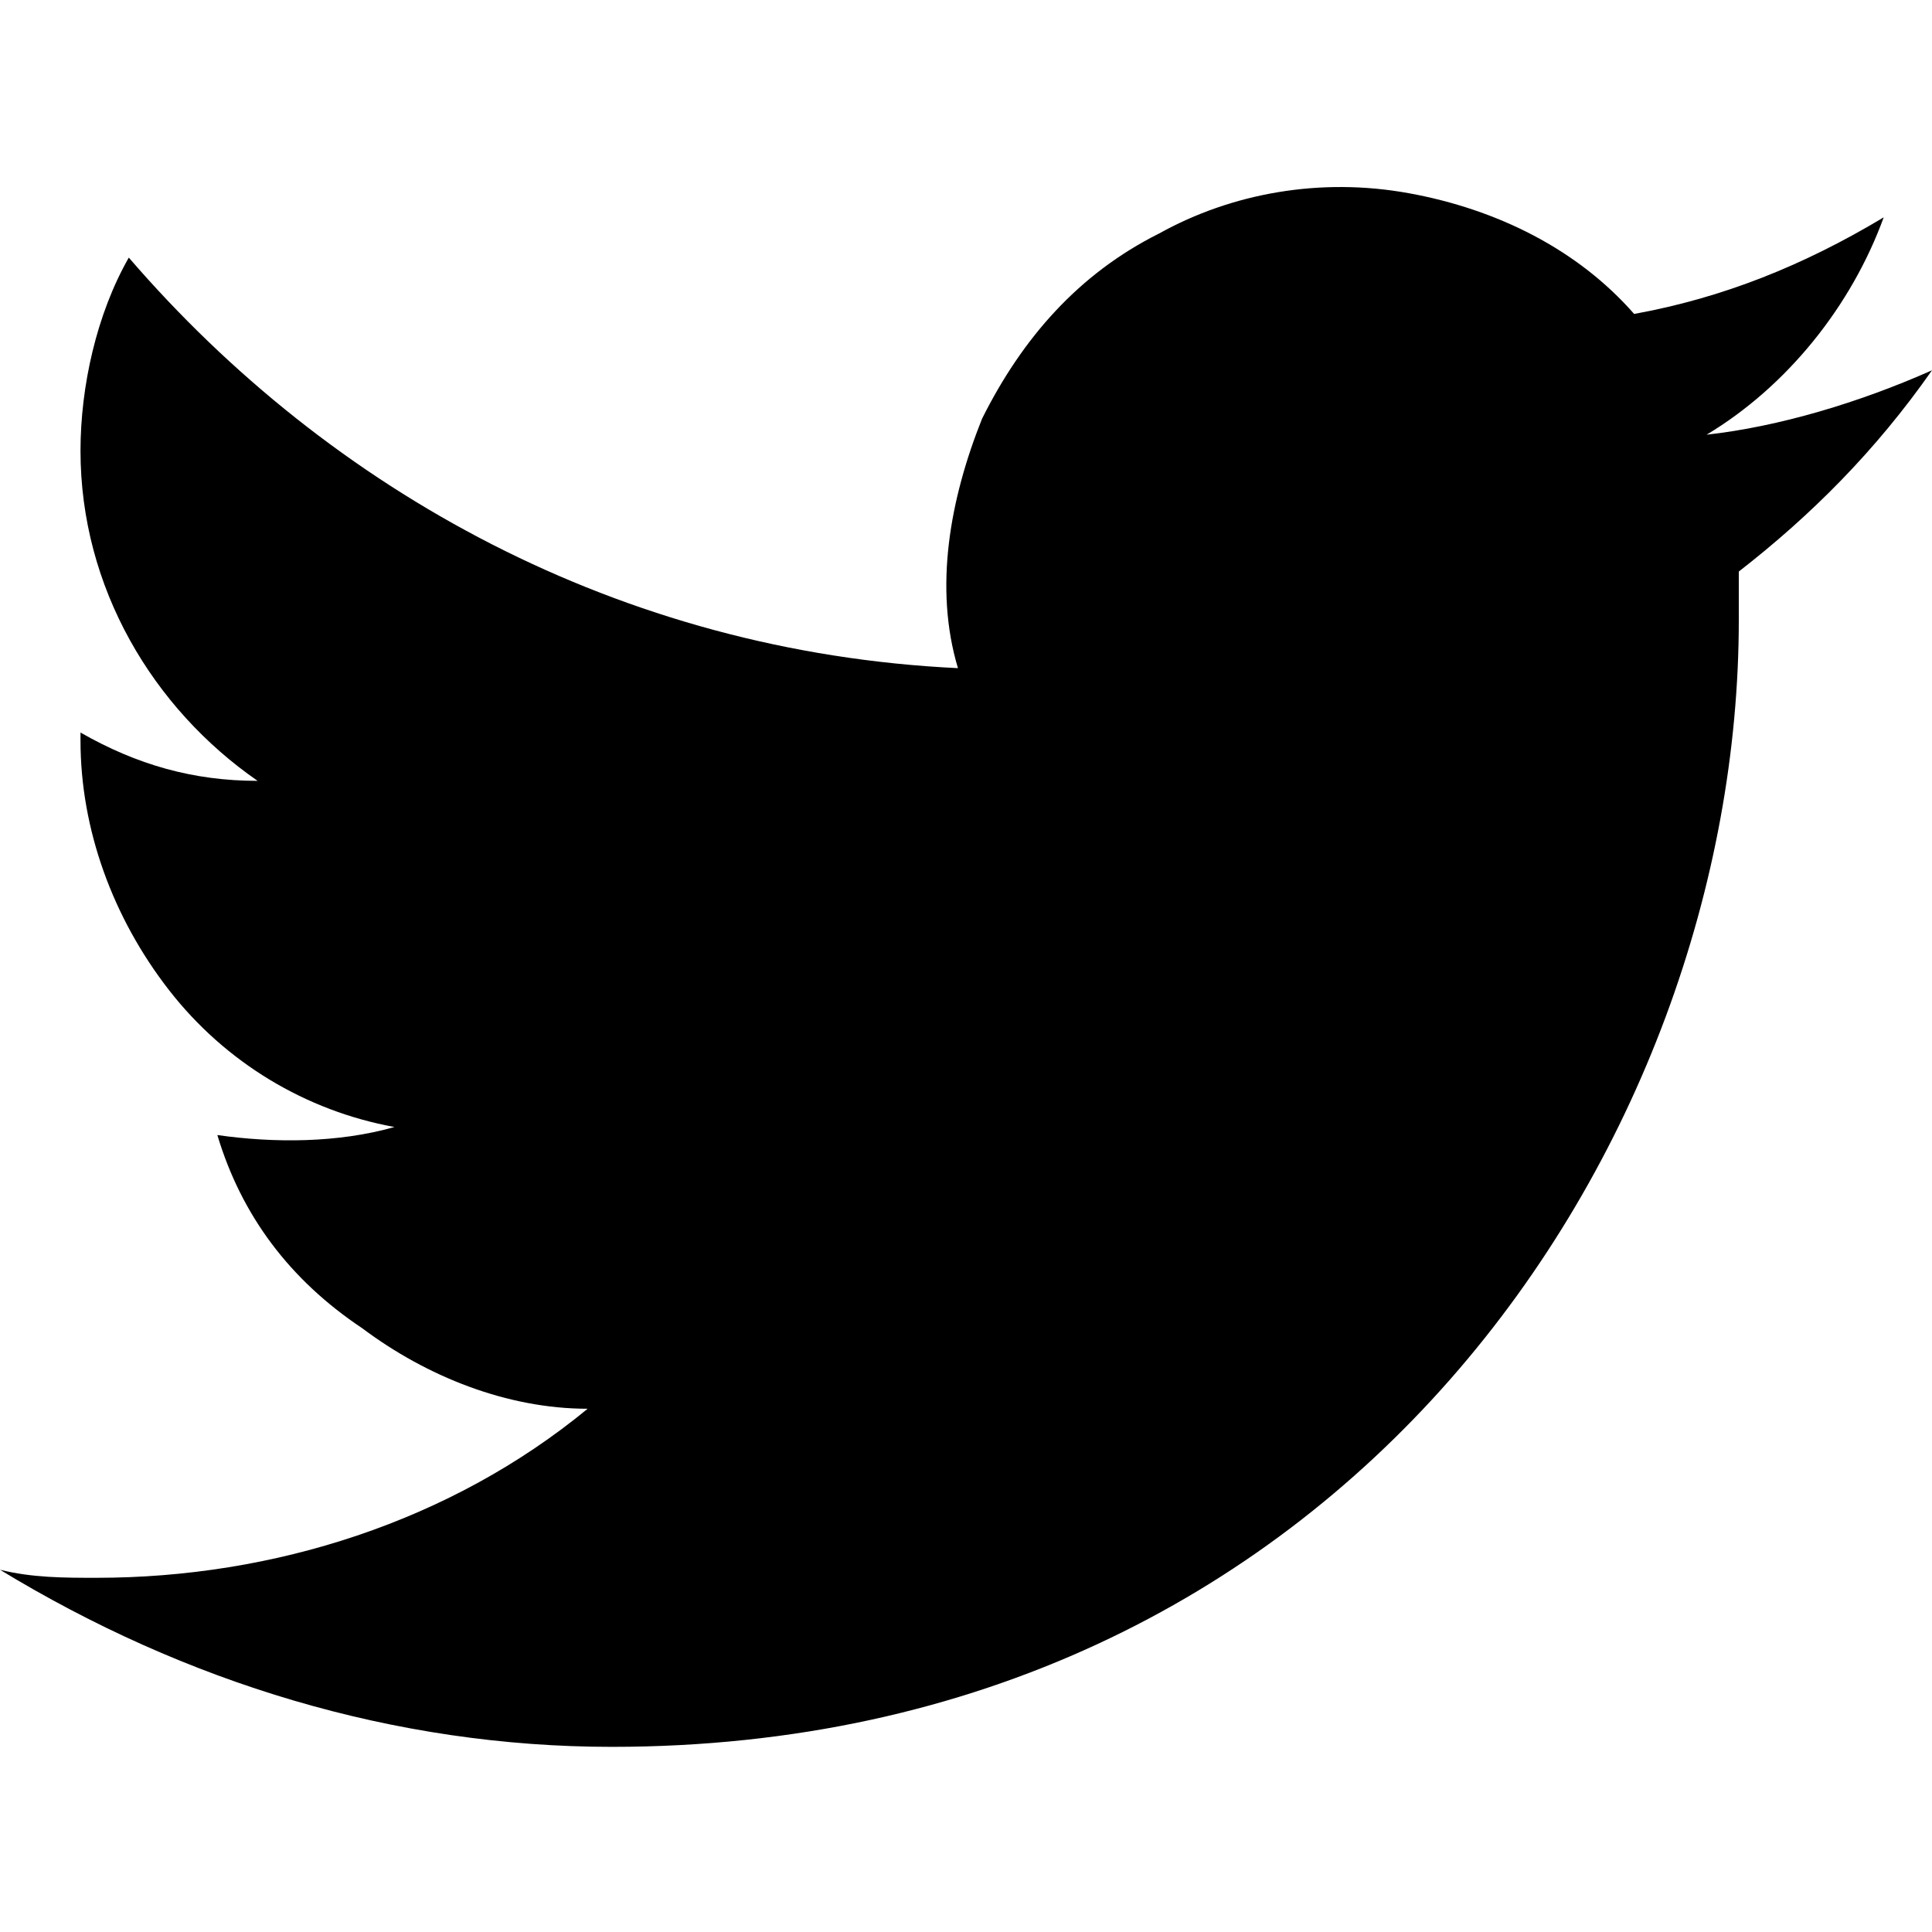
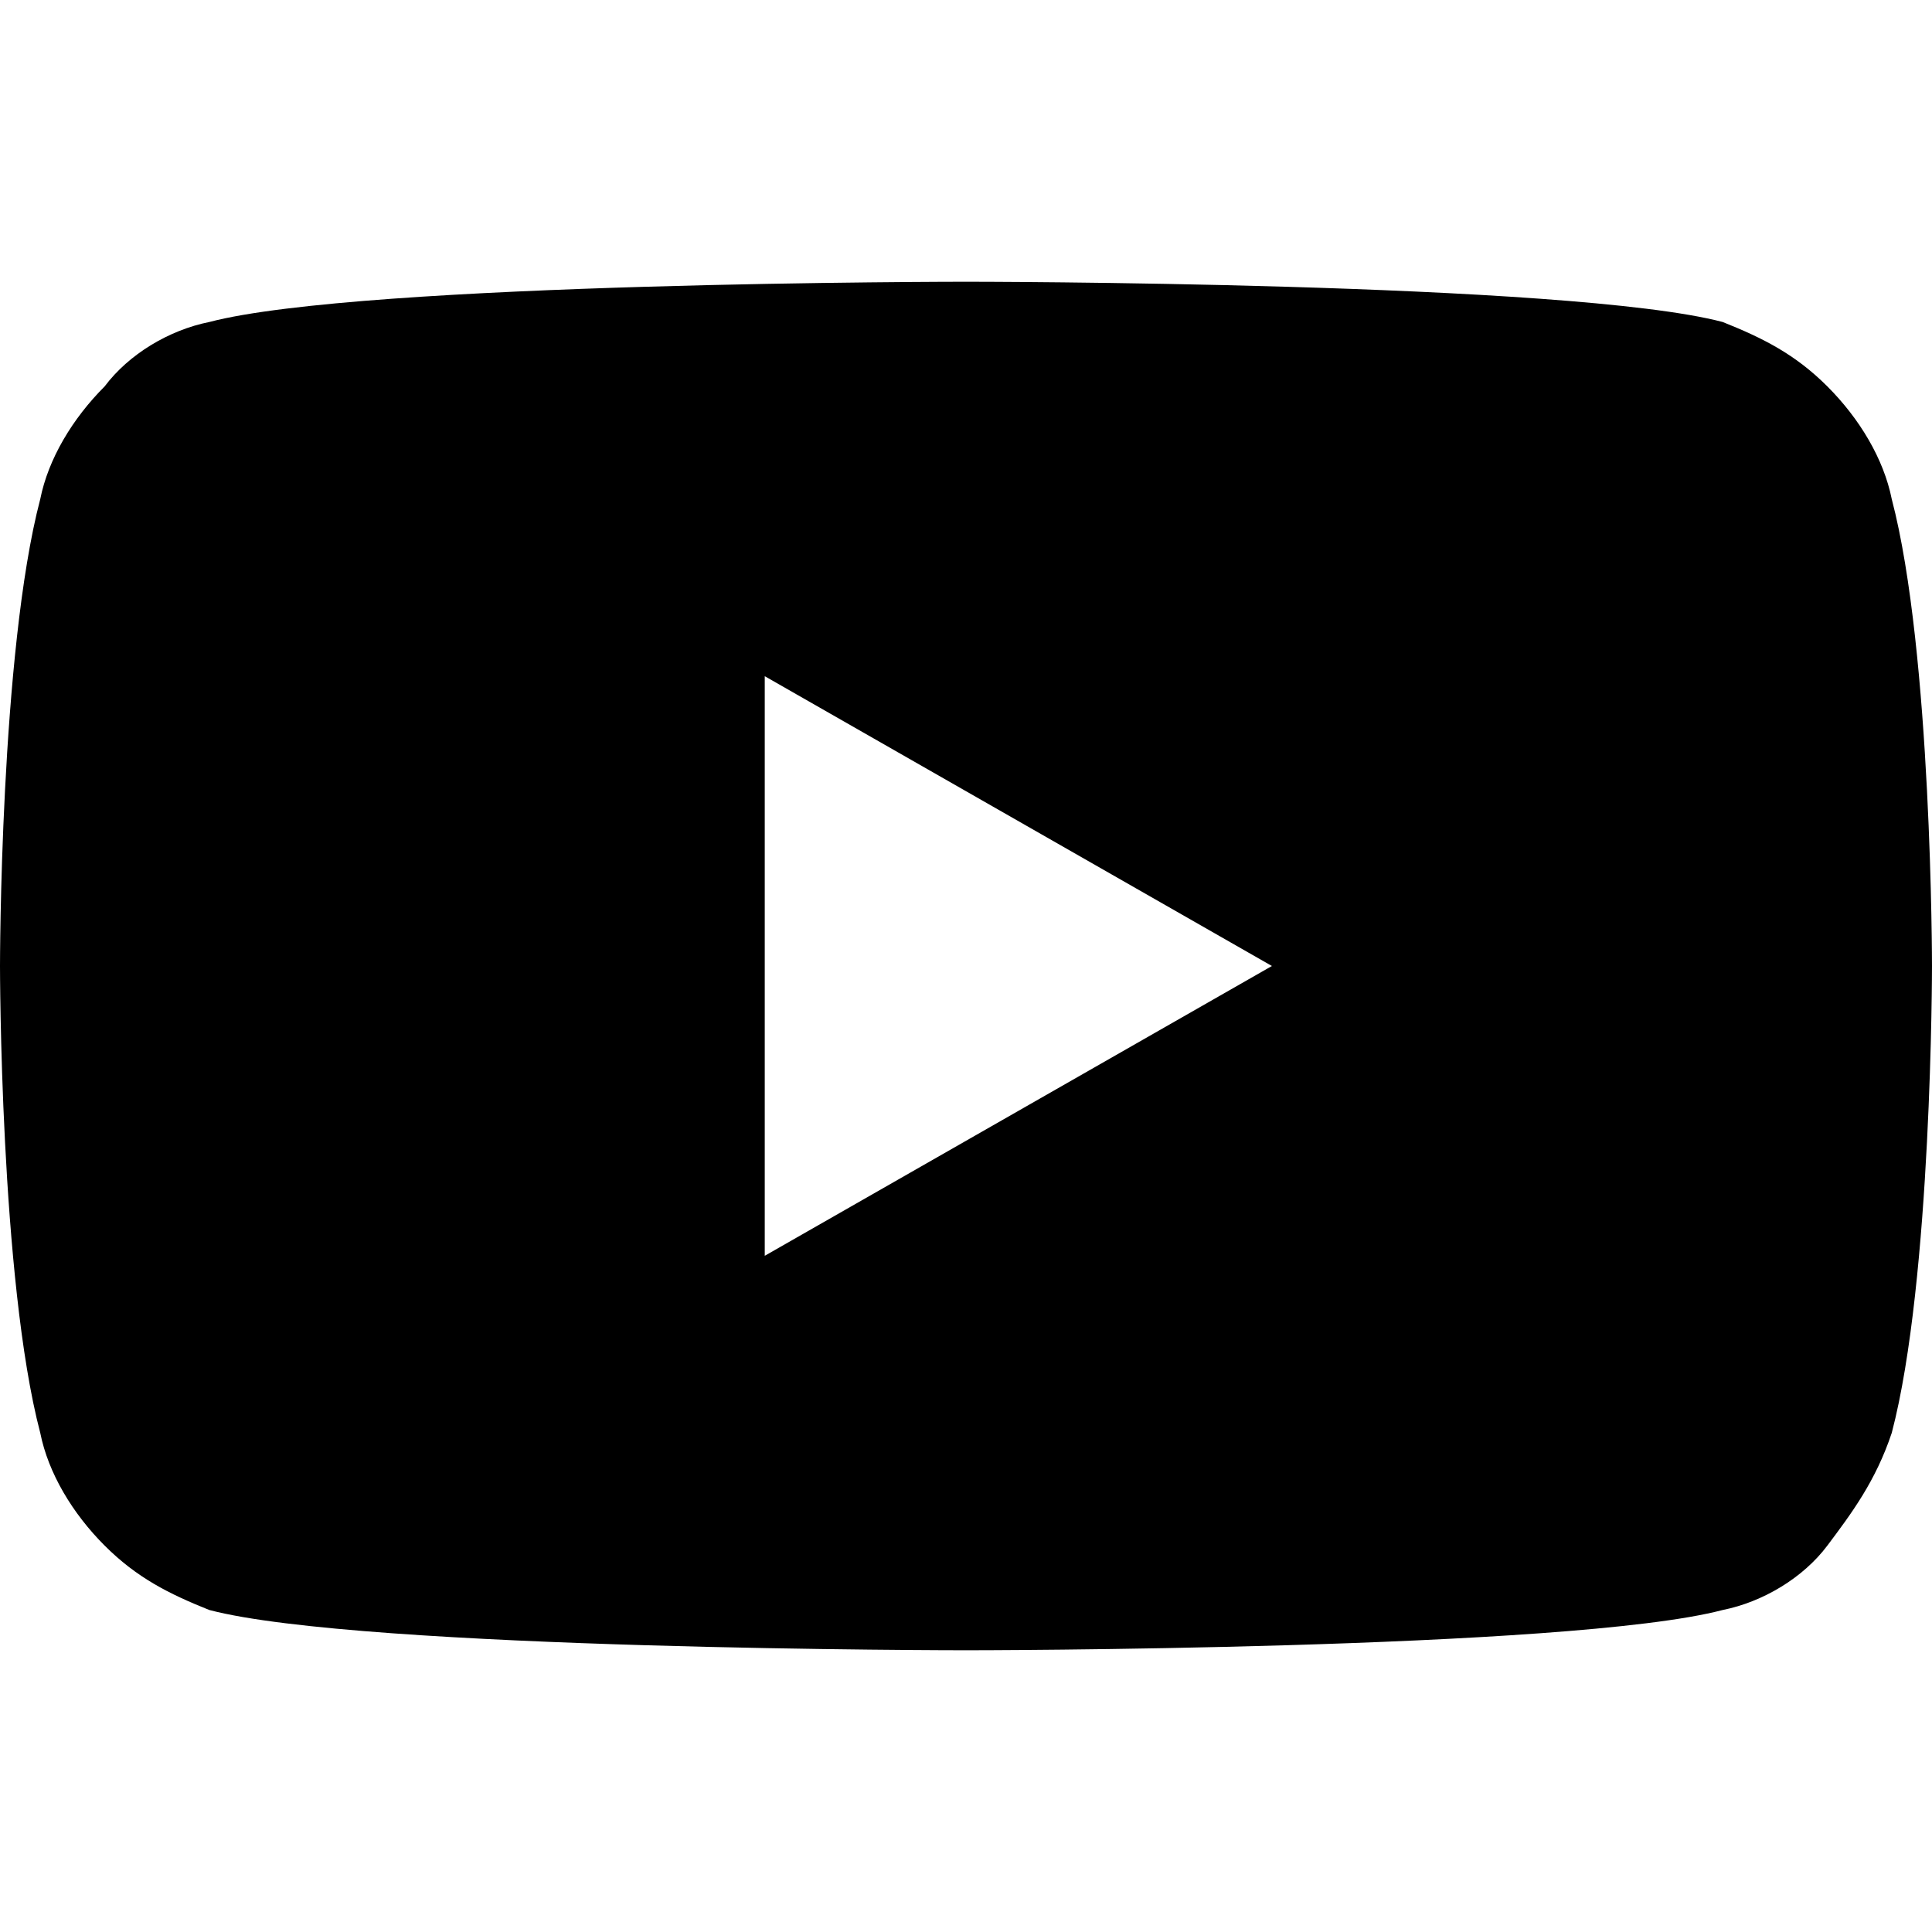
<svg xmlns="http://www.w3.org/2000/svg" enable-background="new 0 0 24 24" viewBox="0 0 24 24">
-   <path d="m24 4.6c-.9.4-1.9.7-2.8.8 1-.6 1.8-1.6 2.2-2.7-1 .6-2 1-3.1 1.2-.7-.8-1.7-1.3-2.8-1.5s-2.2 0-3.1.5c-1 .5-1.7 1.3-2.2 2.3-.4 1-.6 2.1-.3 3.1-4.2-.2-7.8-2.2-10.3-5.1-.4.7-.6 1.6-.6 2.4 0 1.7.9 3.2 2.2 4.1-.8 0-1.5-.2-2.2-.6v.1c0 1.1.4 2.2 1.1 3.1s1.7 1.5 2.8 1.7c-.7.2-1.5.2-2.2.1.3 1 .9 1.8 1.8 2.4.8.6 1.8 1 2.8 1-1.7 1.4-3.9 2.1-6.1 2.1-.4 0-.8 0-1.2-.1 2.3 1.4 4.9 2.2 7.6 2.2 9.1 0 14-7.5 14-14 0-.2 0-.4 0-.6.9-.7 1.7-1.5 2.4-2.5z" fill="#currentColor" />
+   <path d="m23.5 6.2c-.1-.5-.4-1-.8-1.4s-.8-.6-1.3-.8c-1.9-.5-9.4-.5-9.4-.5s-7.5 0-9.4.5c-.5.1-1 .4-1.3.8-.4.4-.7.9-.8 1.4-.5 1.9-.5 5.8-.5 5.8s0 3.9.5 5.8c.1.5.4 1 .8 1.4s.8.6 1.3.8c1.9.5 9.4.5 9.4.5s7.5 0 9.4-.5c.5-.1 1-.4 1.3-.8s.6-.8.8-1.4c.5-1.9.5-5.8.5-5.8s0-3.9-.5-5.8zm-14 9.4v-7.2l6.3 3.6z" fill="#currentColor" />
</svg>
